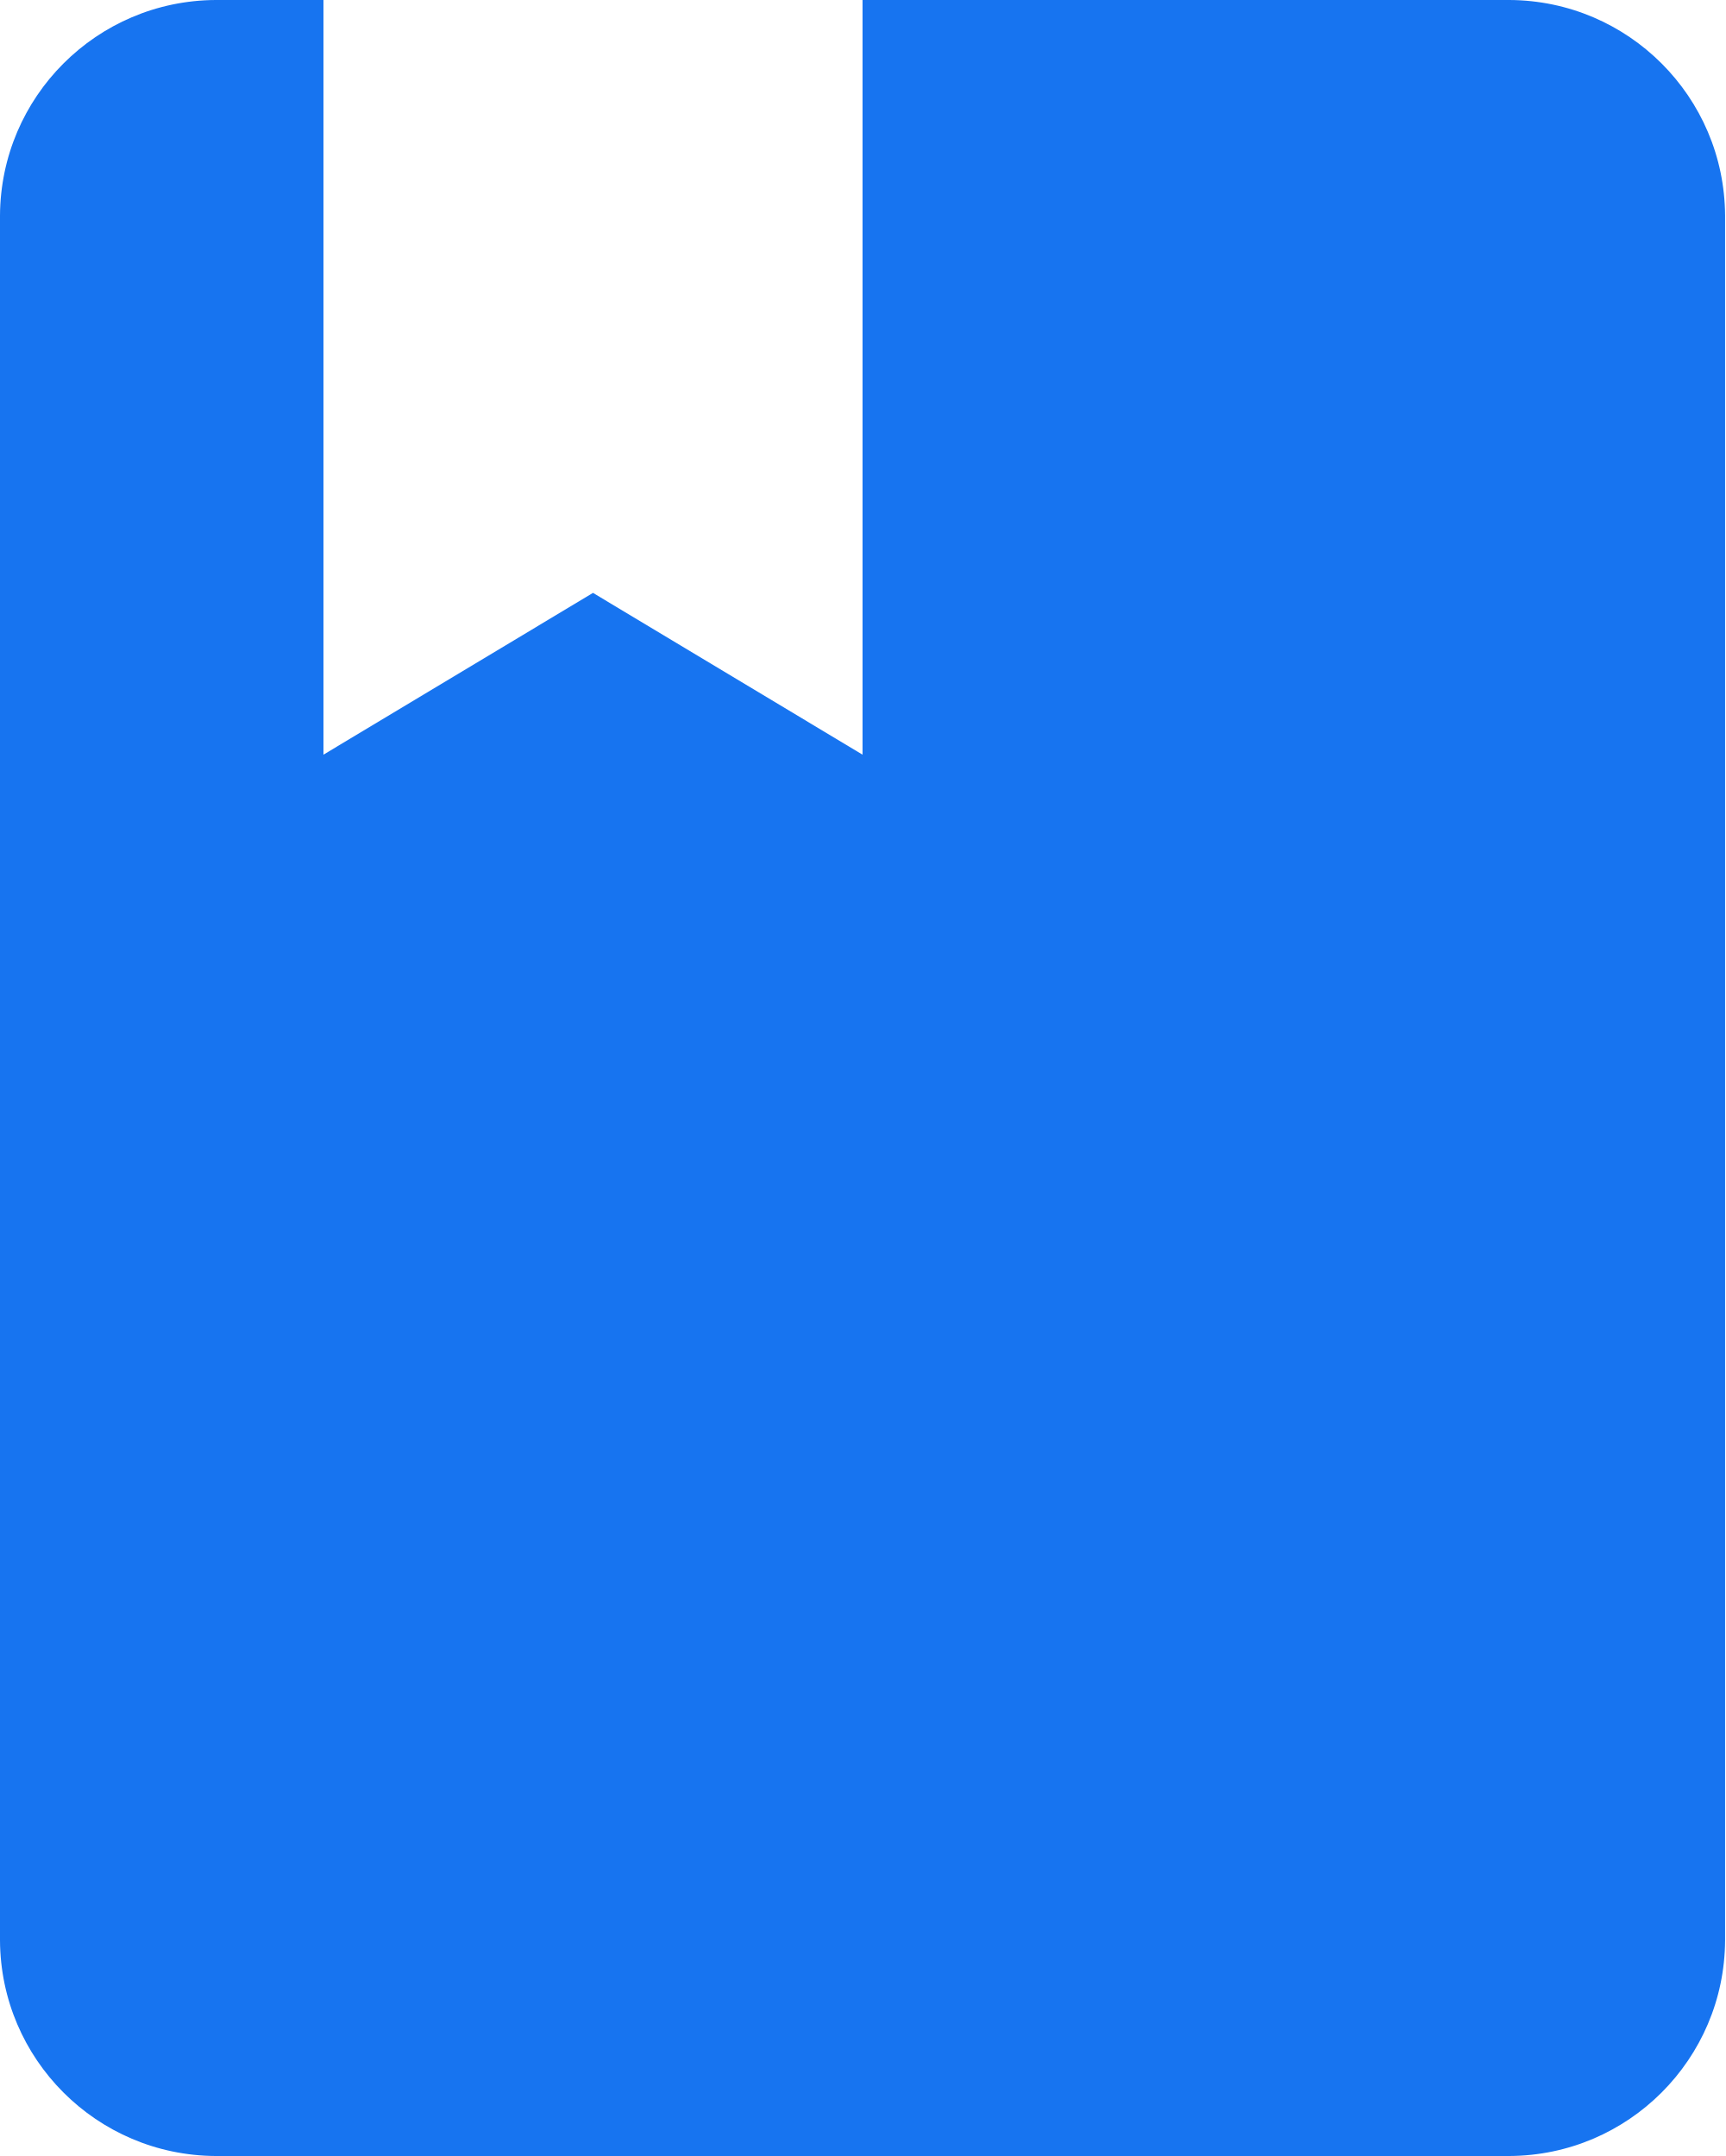
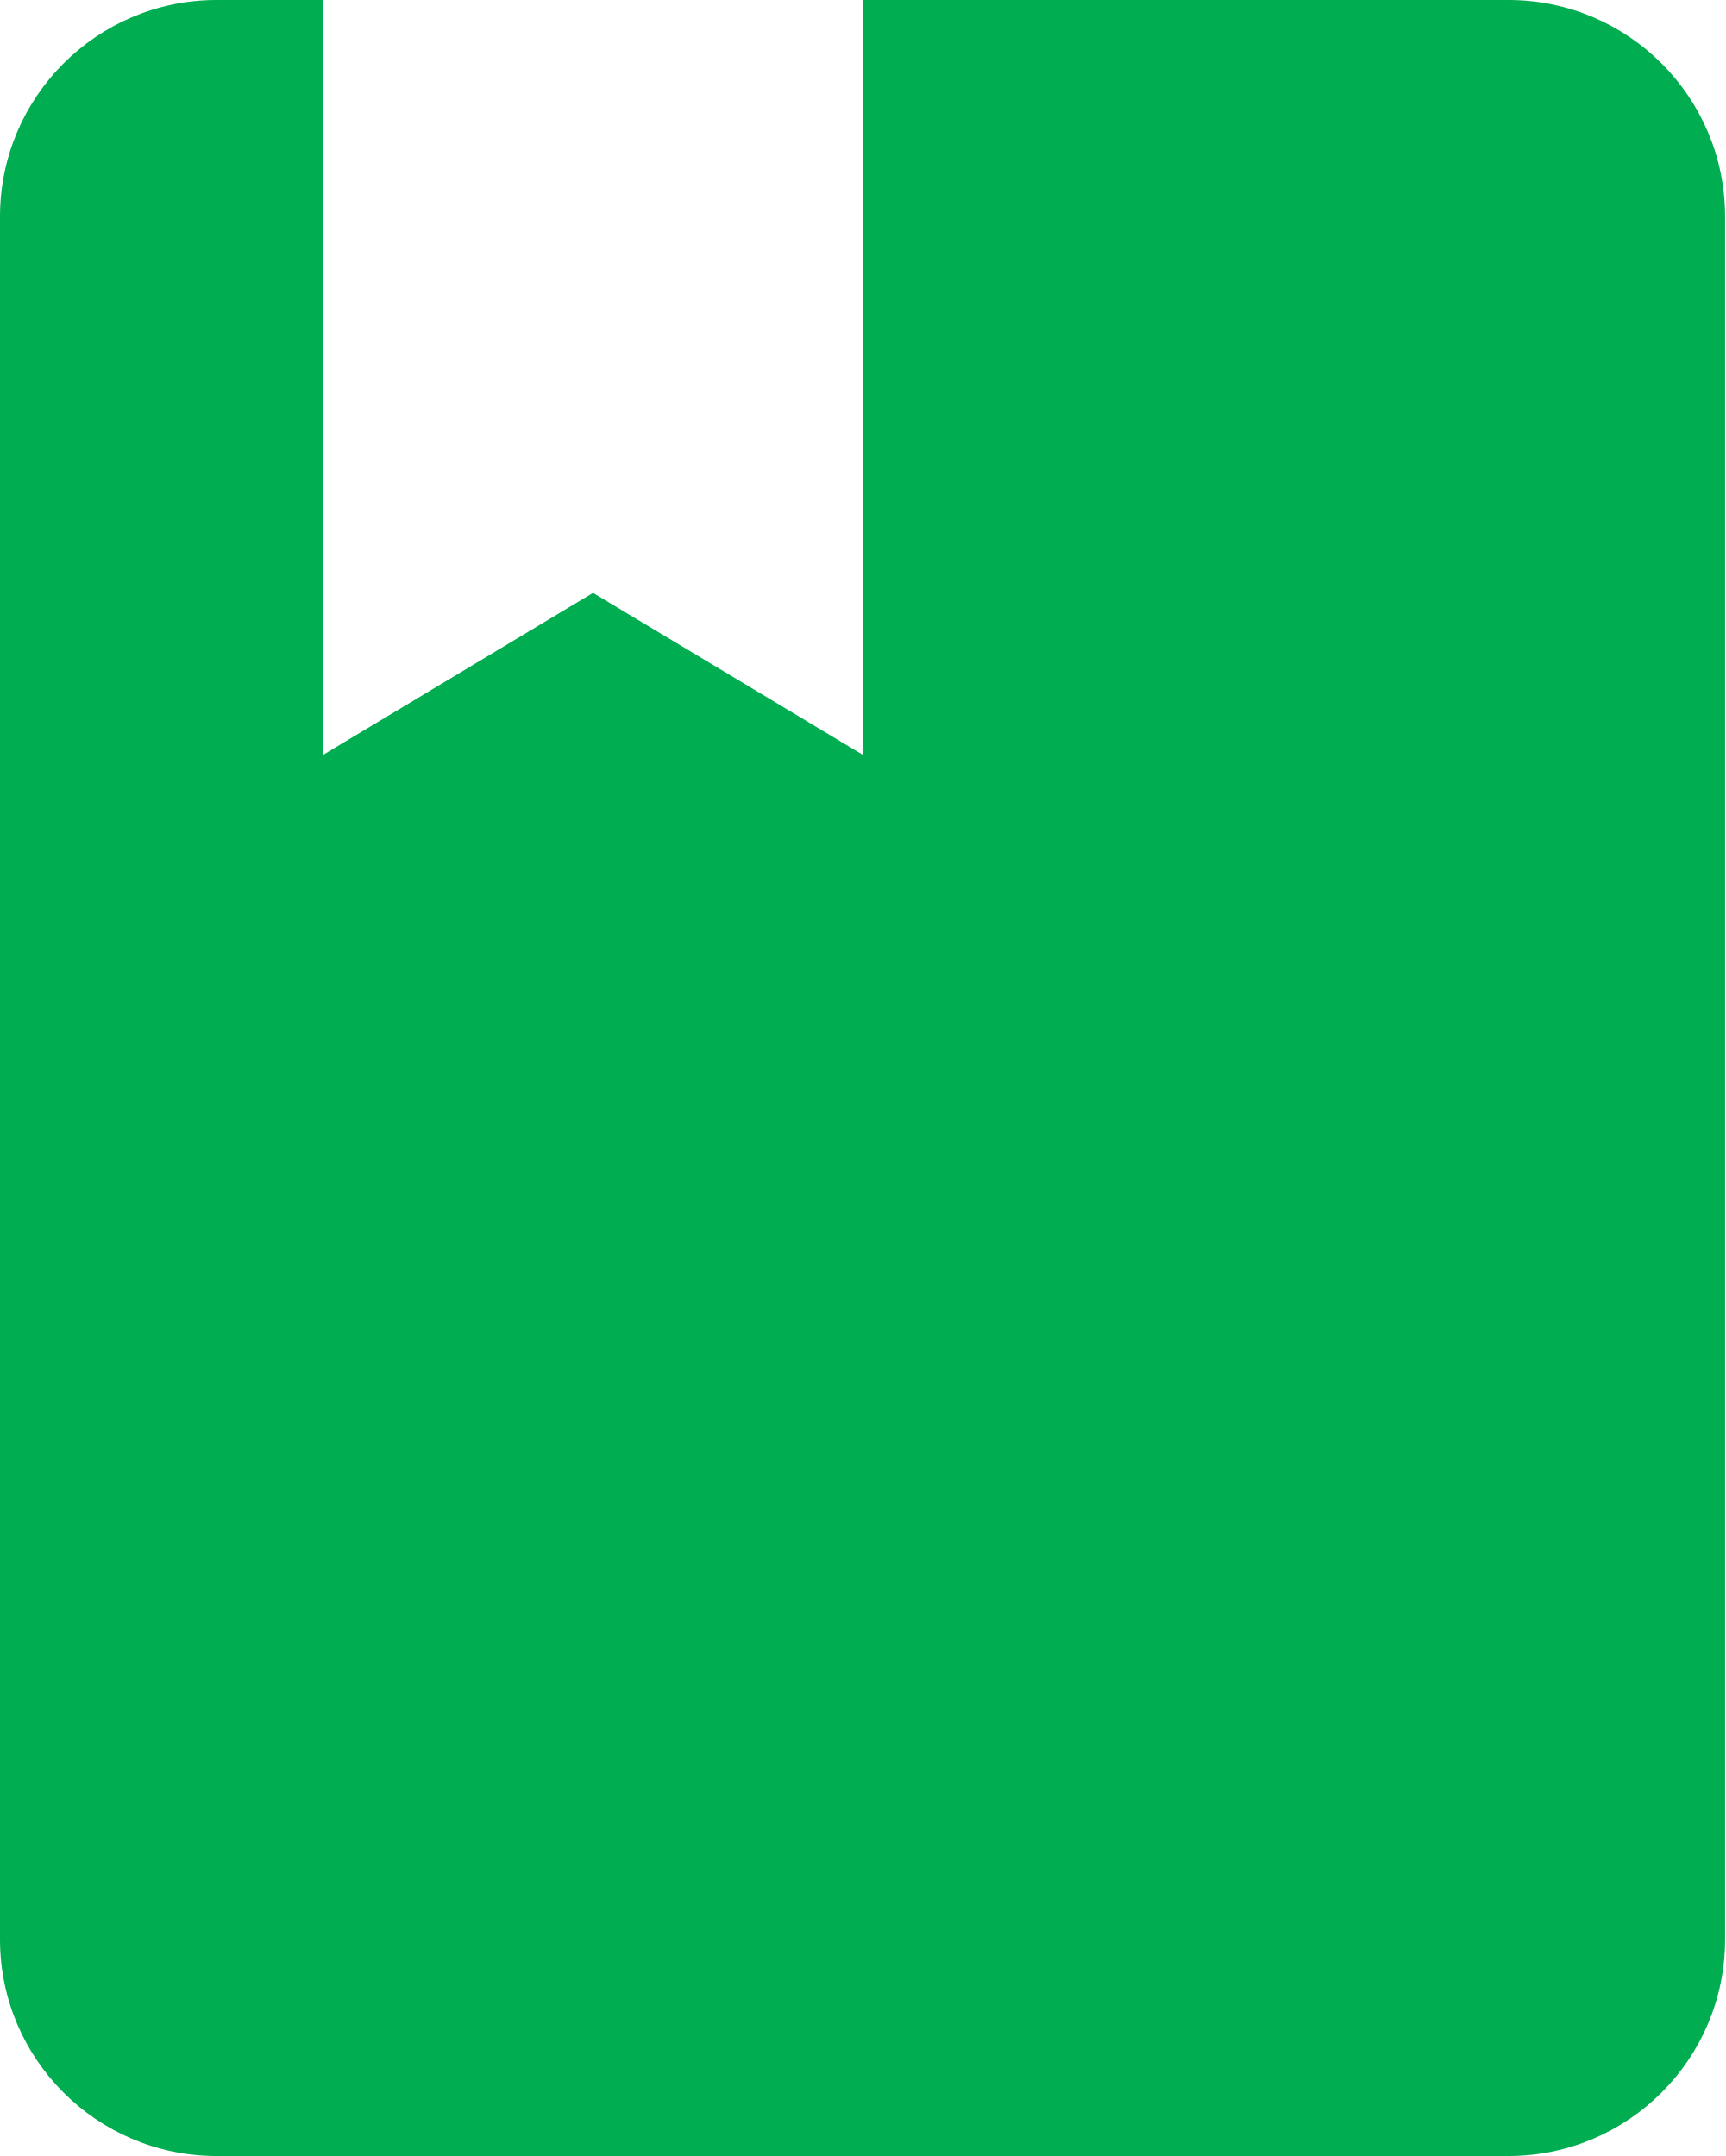
<svg xmlns="http://www.w3.org/2000/svg" width="13.531" height="16.913" viewBox="0 0 13.531 16.913">
  <defs>
-     <style>.a{fill:#1774f0;}</style>
+     <style>.a{fill:#00AD50;}</style>
  </defs>
  <g transform="translate(-51)">
    <g transform="translate(51)">
      <path class="a" d="M62.839,16.913a1.7,1.7,0,0,0,1.691-1.691V1.691A1.7,1.7,0,0,0,62.839,0H57.765V5.92L55.651,4.651,53.537,5.92V0h-.846A1.7,1.7,0,0,0,51,1.691V15.222a1.7,1.7,0,0,0,1.691,1.691Z" transform="translate(-51)" />
    </g>
  </g>
</svg>
